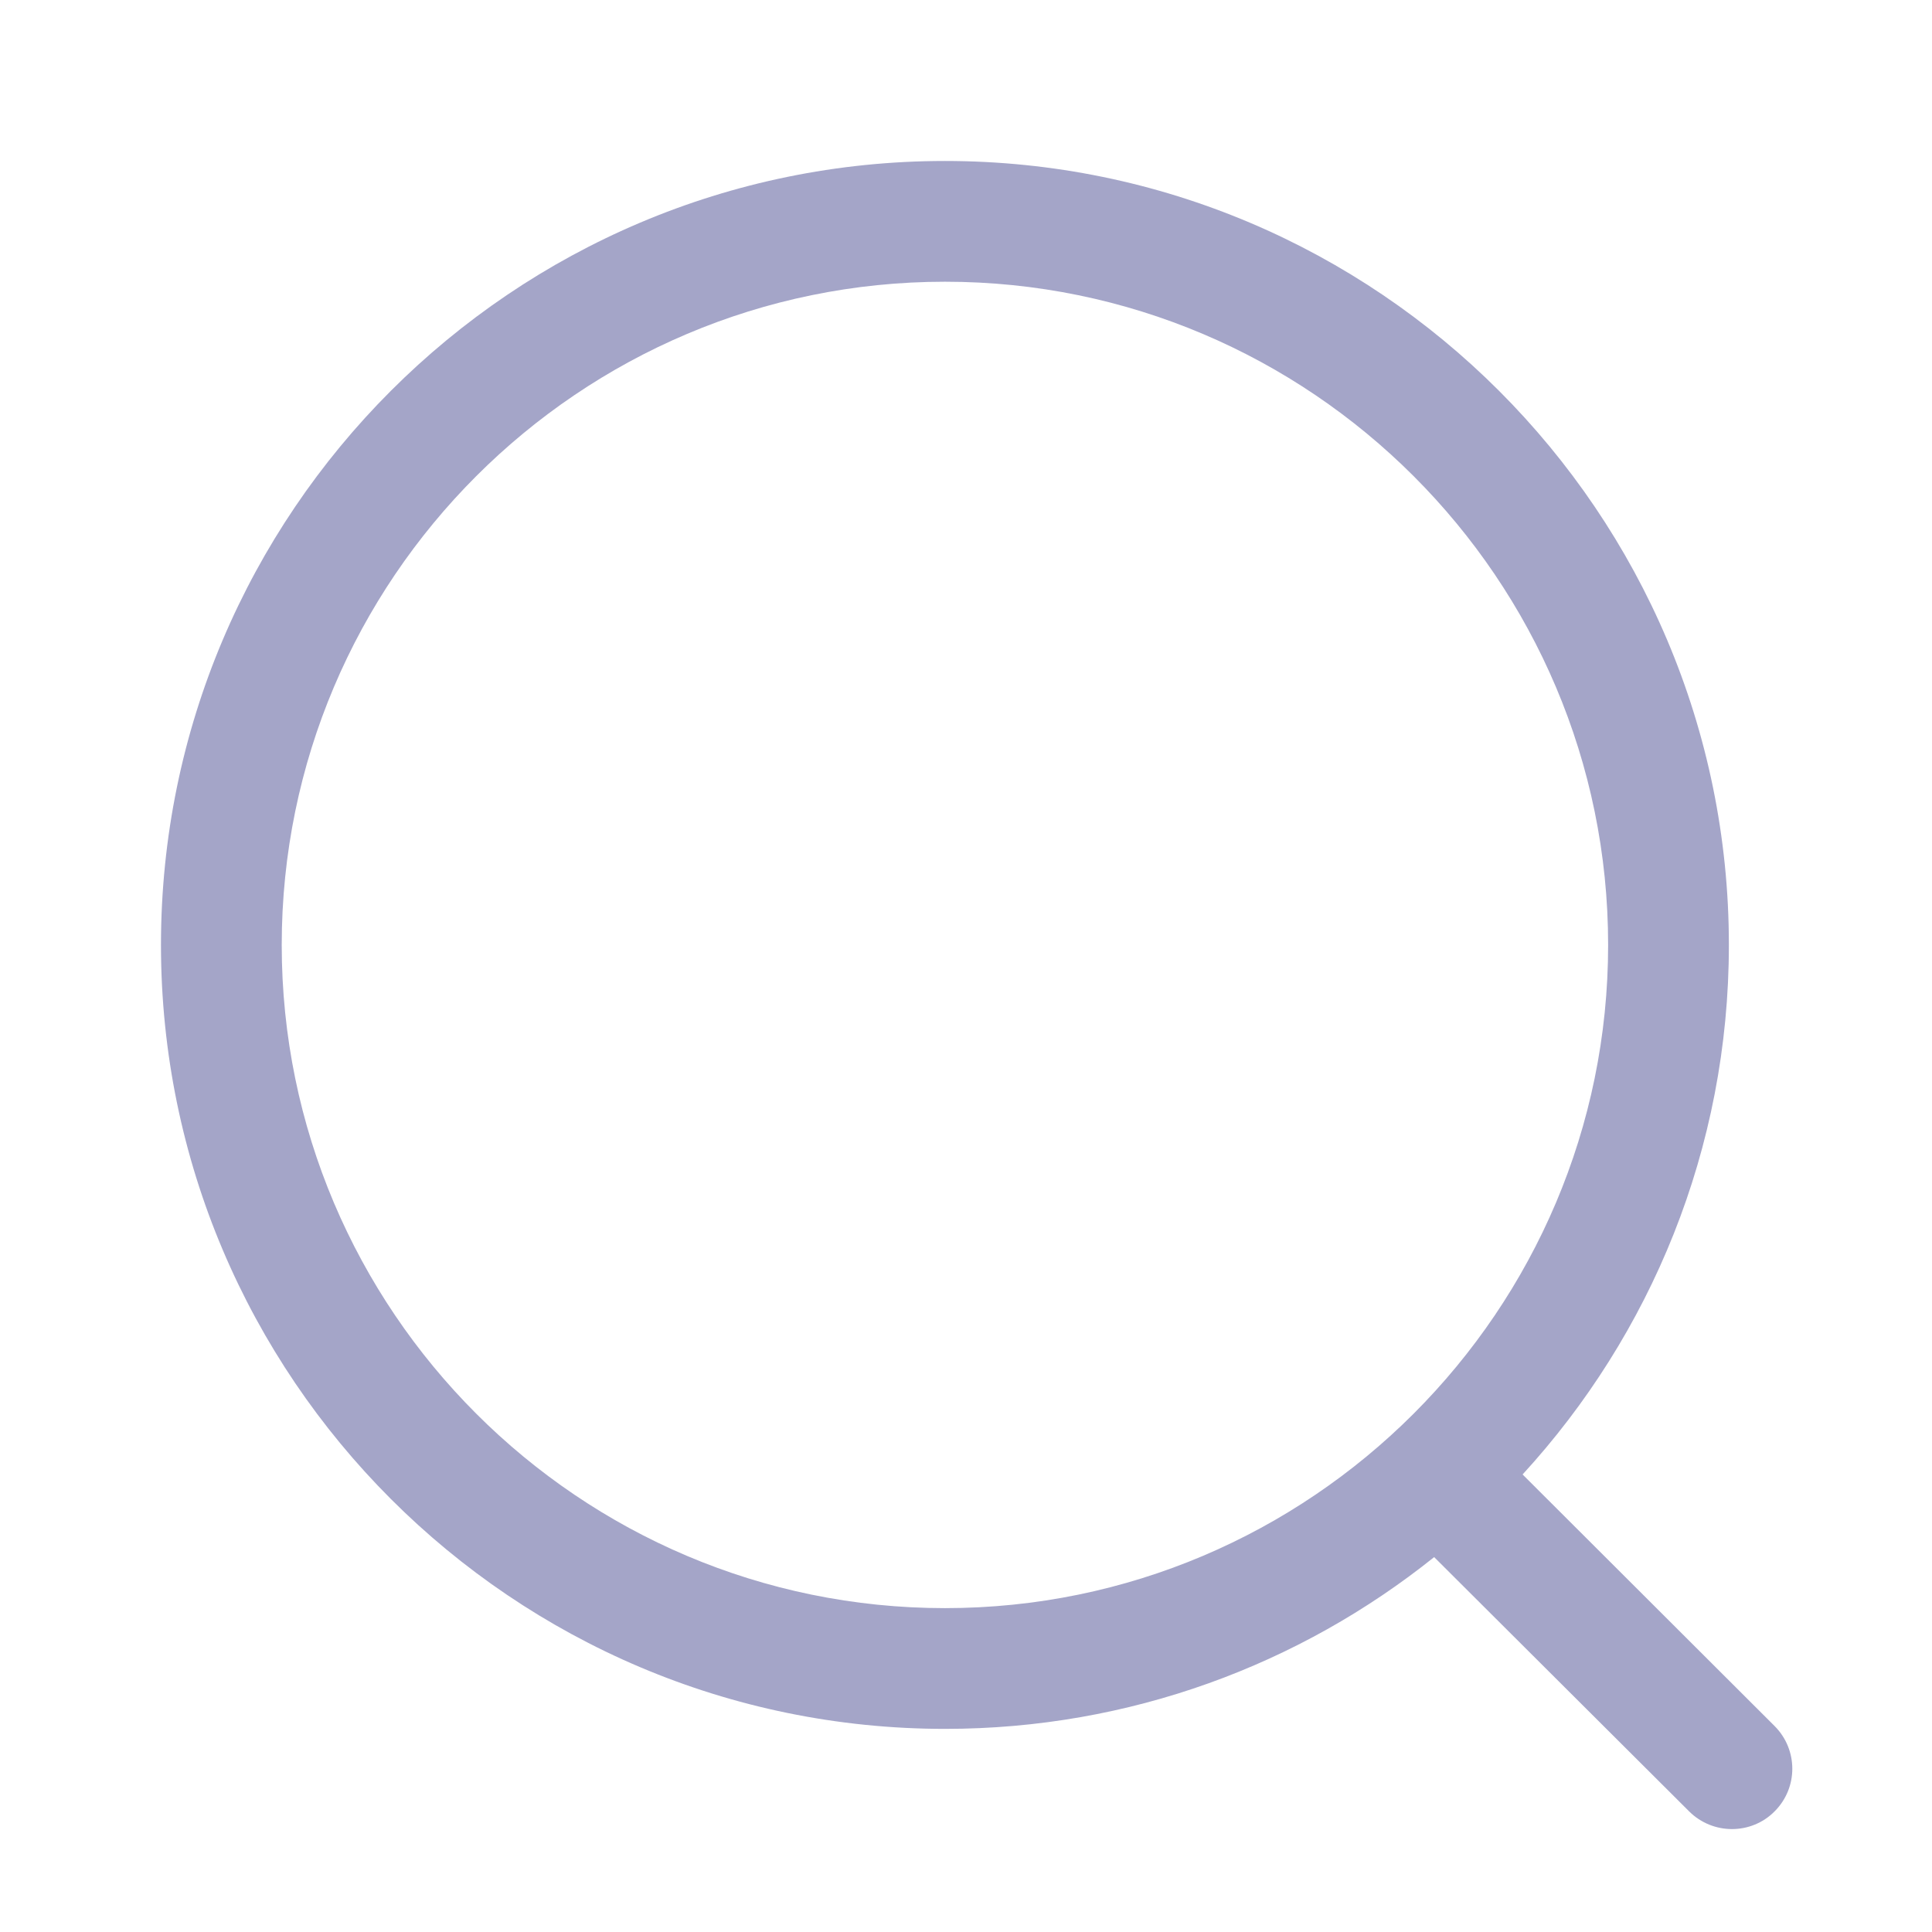
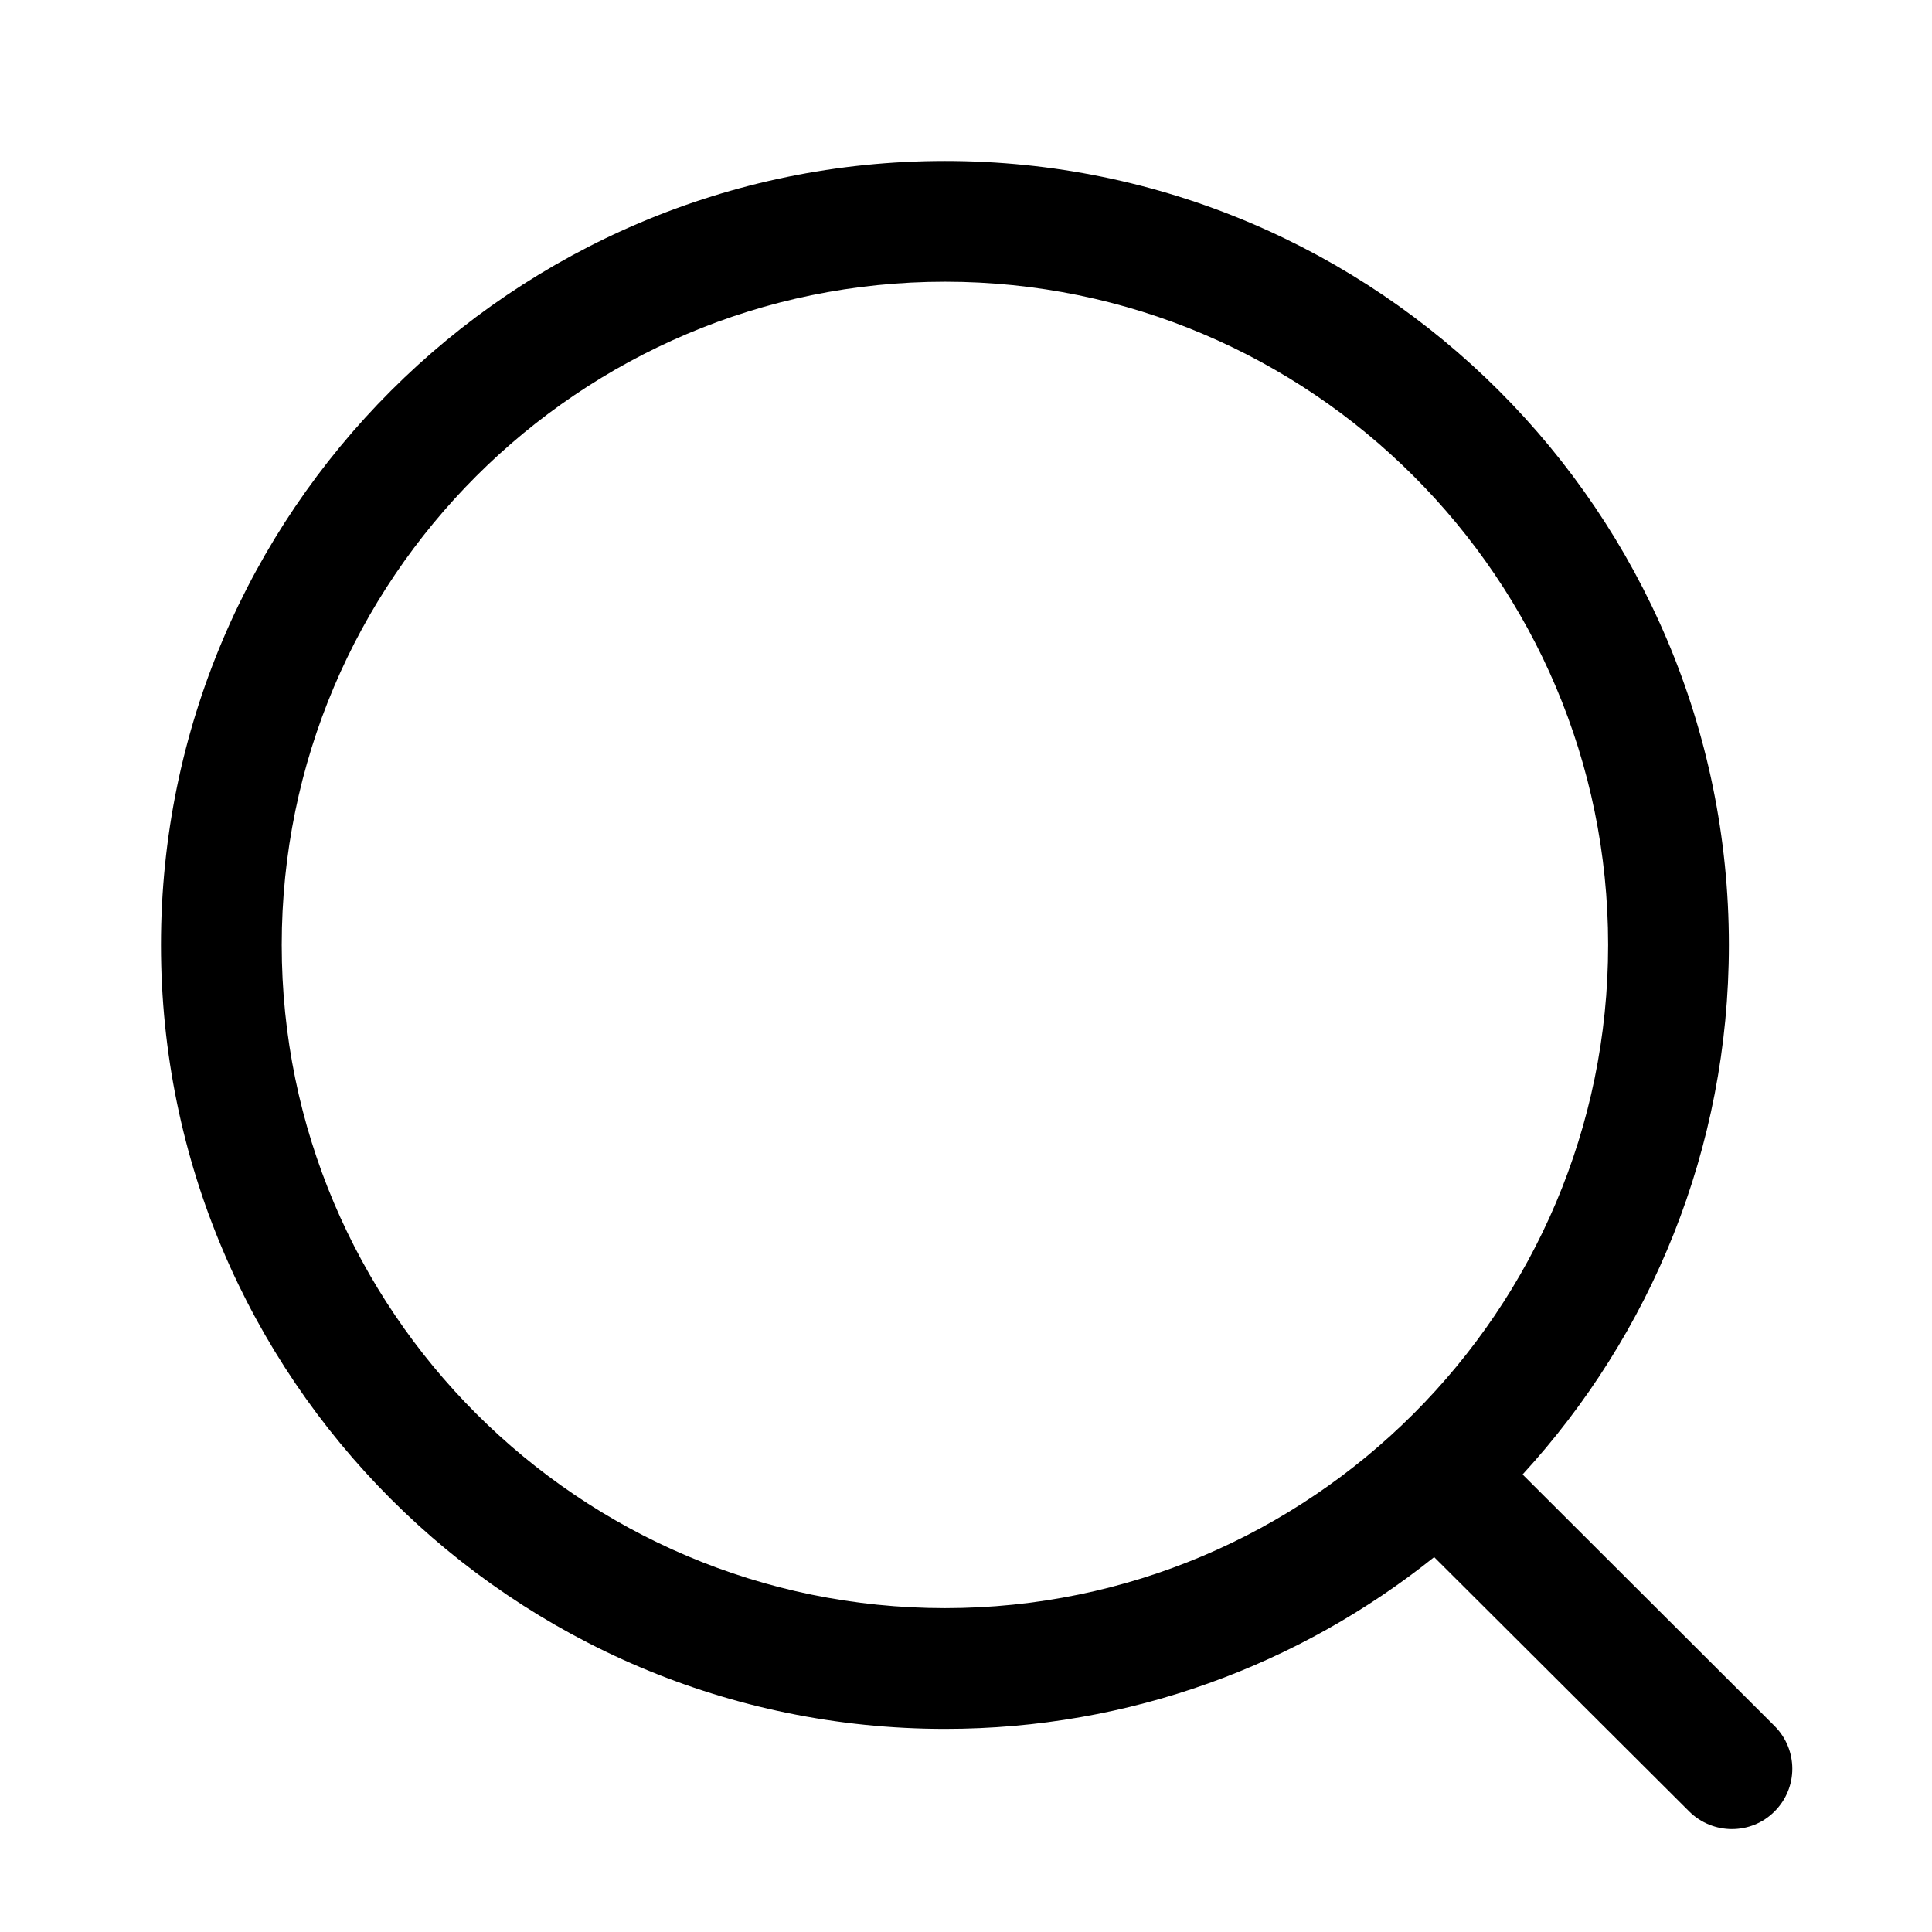
<svg xmlns="http://www.w3.org/2000/svg" width="22" height="22" viewBox="0 0 22 22" fill="none">
-   <path fill-rule="evenodd" clip-rule="evenodd" d="M10.761 1.833C15.683 1.833 19.687 5.837 19.687 10.76C19.687 13.082 18.796 15.2 17.338 16.79L20.207 19.654C20.476 19.923 20.477 20.357 20.208 20.626C20.075 20.761 19.898 20.828 19.722 20.828C19.547 20.828 19.37 20.761 19.236 20.628L16.331 17.731C14.803 18.955 12.866 19.687 10.761 19.687C5.838 19.687 1.833 15.682 1.833 10.76C1.833 5.837 5.838 1.833 10.761 1.833ZM10.761 3.208C6.596 3.208 3.208 6.595 3.208 10.76C3.208 14.924 6.596 18.312 10.761 18.312C14.924 18.312 18.312 14.924 18.312 10.76C18.312 6.595 14.924 3.208 10.761 3.208Z" fill="#A4A5C8" />
+   <path fill-rule="evenodd" clip-rule="evenodd" d="M10.761 1.833C15.683 1.833 19.687 5.837 19.687 10.76C19.687 13.082 18.796 15.2 17.338 16.79L20.207 19.654C20.476 19.923 20.477 20.357 20.208 20.626C20.075 20.761 19.898 20.828 19.722 20.828C19.547 20.828 19.37 20.761 19.236 20.628L16.331 17.731C14.803 18.955 12.866 19.687 10.761 19.687C5.838 19.687 1.833 15.682 1.833 10.76C1.833 5.837 5.838 1.833 10.761 1.833ZM10.761 3.208C6.596 3.208 3.208 6.595 3.208 10.76C3.208 14.924 6.596 18.312 10.761 18.312C14.924 18.312 18.312 14.924 18.312 10.76C18.312 6.595 14.924 3.208 10.761 3.208Z" fill="currentColor" />
</svg>
